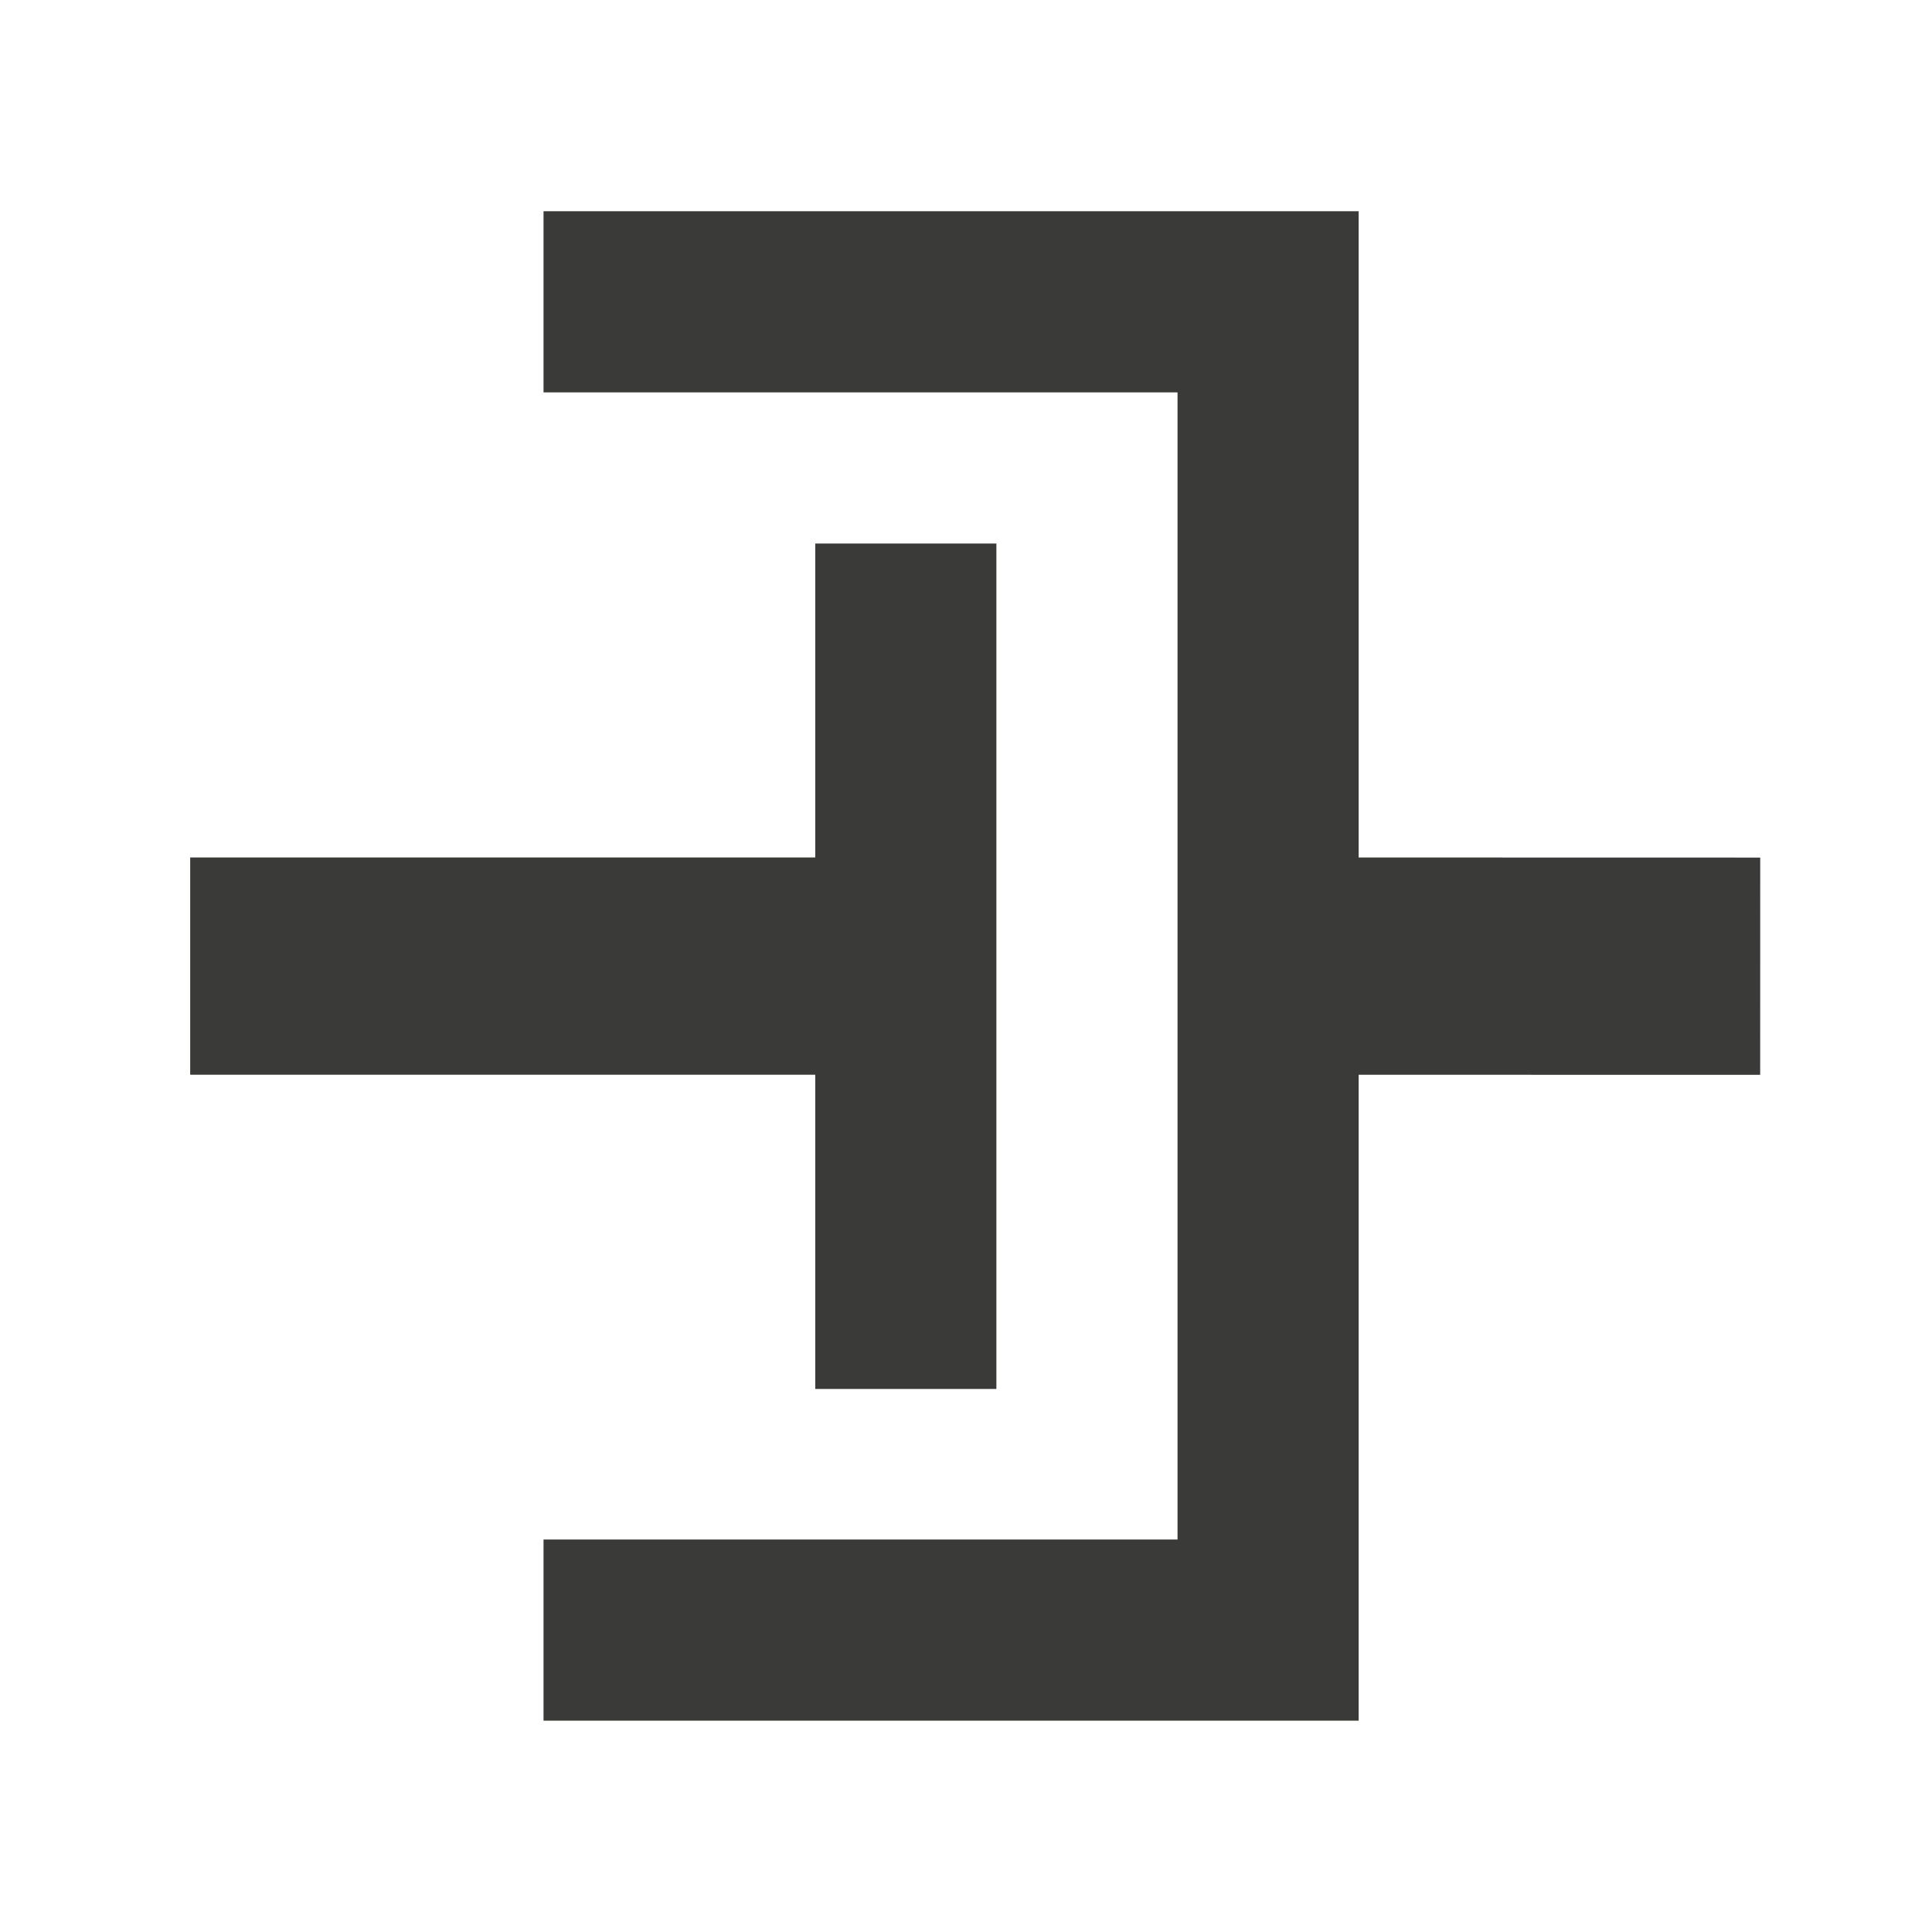
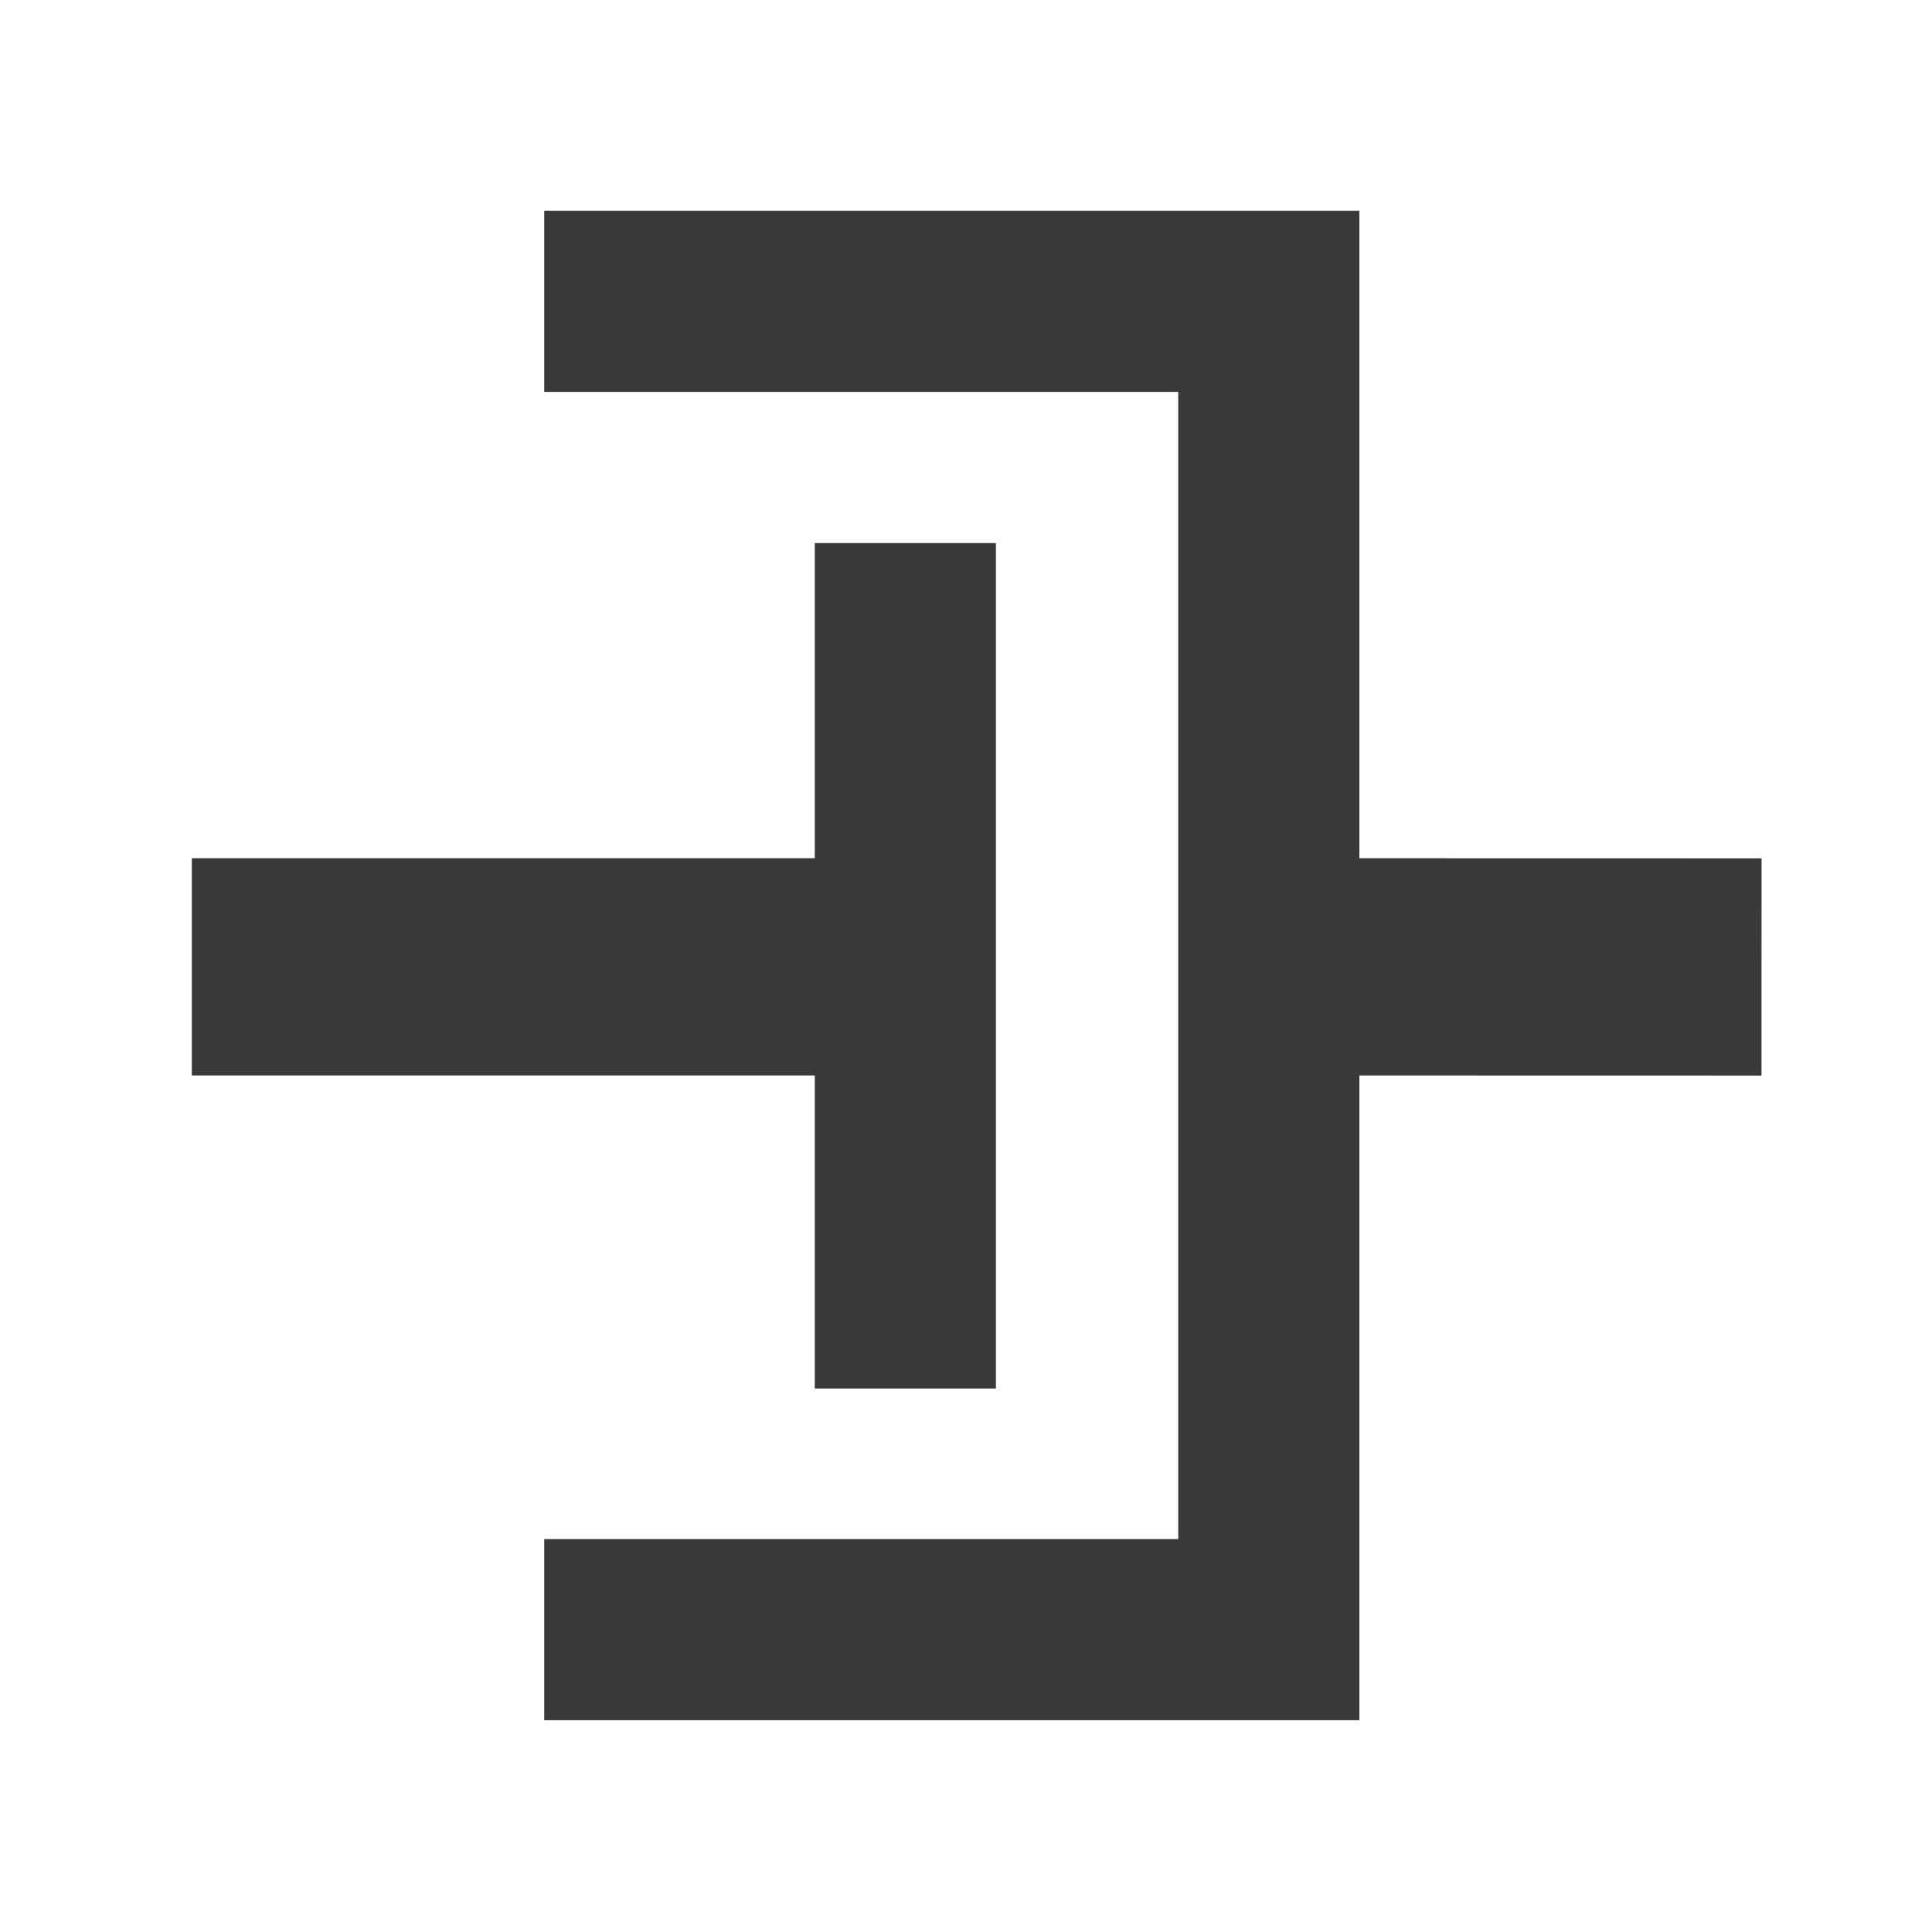
- <svg xmlns="http://www.w3.org/2000/svg" width="16" height="16" viewBox="0 0 4.233 4.233" version="1.1" id="svg8">
-   <defs id="defs2" />
-   <g style="stroke-width:0.607;stroke-miterlimit:4;stroke-dasharray:none" id="layer1" transform="matrix(0.6538458,0,0,0.6538458,-69.10345,-66.63386)">
-     <g id="g835" style="stroke-width:0.607;stroke-miterlimit:4;stroke-dasharray:none">
-       <path style="fill:none;stroke:#3a3a38;stroke-width:0.607;stroke-linecap:butt;stroke-linejoin:miter;stroke-miterlimit:4;stroke-dasharray:none;stroke-opacity:1" d="m 107.509,102.922 2.428,0 v 4.451 l -2.428,0" id="path837" />
-       <path style="fill:none;stroke:#3a3a38;stroke-width:0.728;stroke-linecap:butt;stroke-linejoin:miter;stroke-miterlimit:4;stroke-dasharray:none;stroke-opacity:1" d="m 108.796,105.148 h -2.471" id="path839" />
-       <path style="fill:none;stroke:#3a3a38;stroke-width:0.607;stroke-linecap:butt;stroke-linejoin:miter;stroke-miterlimit:4;stroke-dasharray:none;stroke-opacity:1" d="m 108.723,103.732 v 2.833" id="path841" />
-       <path style="fill:none;stroke:#3a3a38;stroke-width:0.728;stroke-linecap:butt;stroke-linejoin:miter;stroke-miterlimit:4;stroke-dasharray:none;stroke-opacity:1" d="m 109.937,105.148 1.649,3.6e-4" id="path843" />
+ <svg xmlns="http://www.w3.org/2000/svg" width="16" height="16" version="1.1" viewBox="0 0 4.233 4.233">
+   <g transform="matrix(.65385 0 0 .65385 -69.103 -66.634)" stroke-width=".607">
+     <g fill="none" stroke="#3a3a38">
+       <path d="m107.51 102.92h2.428v4.451h-2.428" stroke-width=".607" />
+       <path d="m108.8 105.15h-2.471" stroke-width=".728" />
+       <path d="m108.72 103.73v2.833" stroke-width=".607" />
+       <path d="m109.94 105.15 1.649 3.6e-4" stroke-width=".728" />
    </g>
  </g>
</svg>
